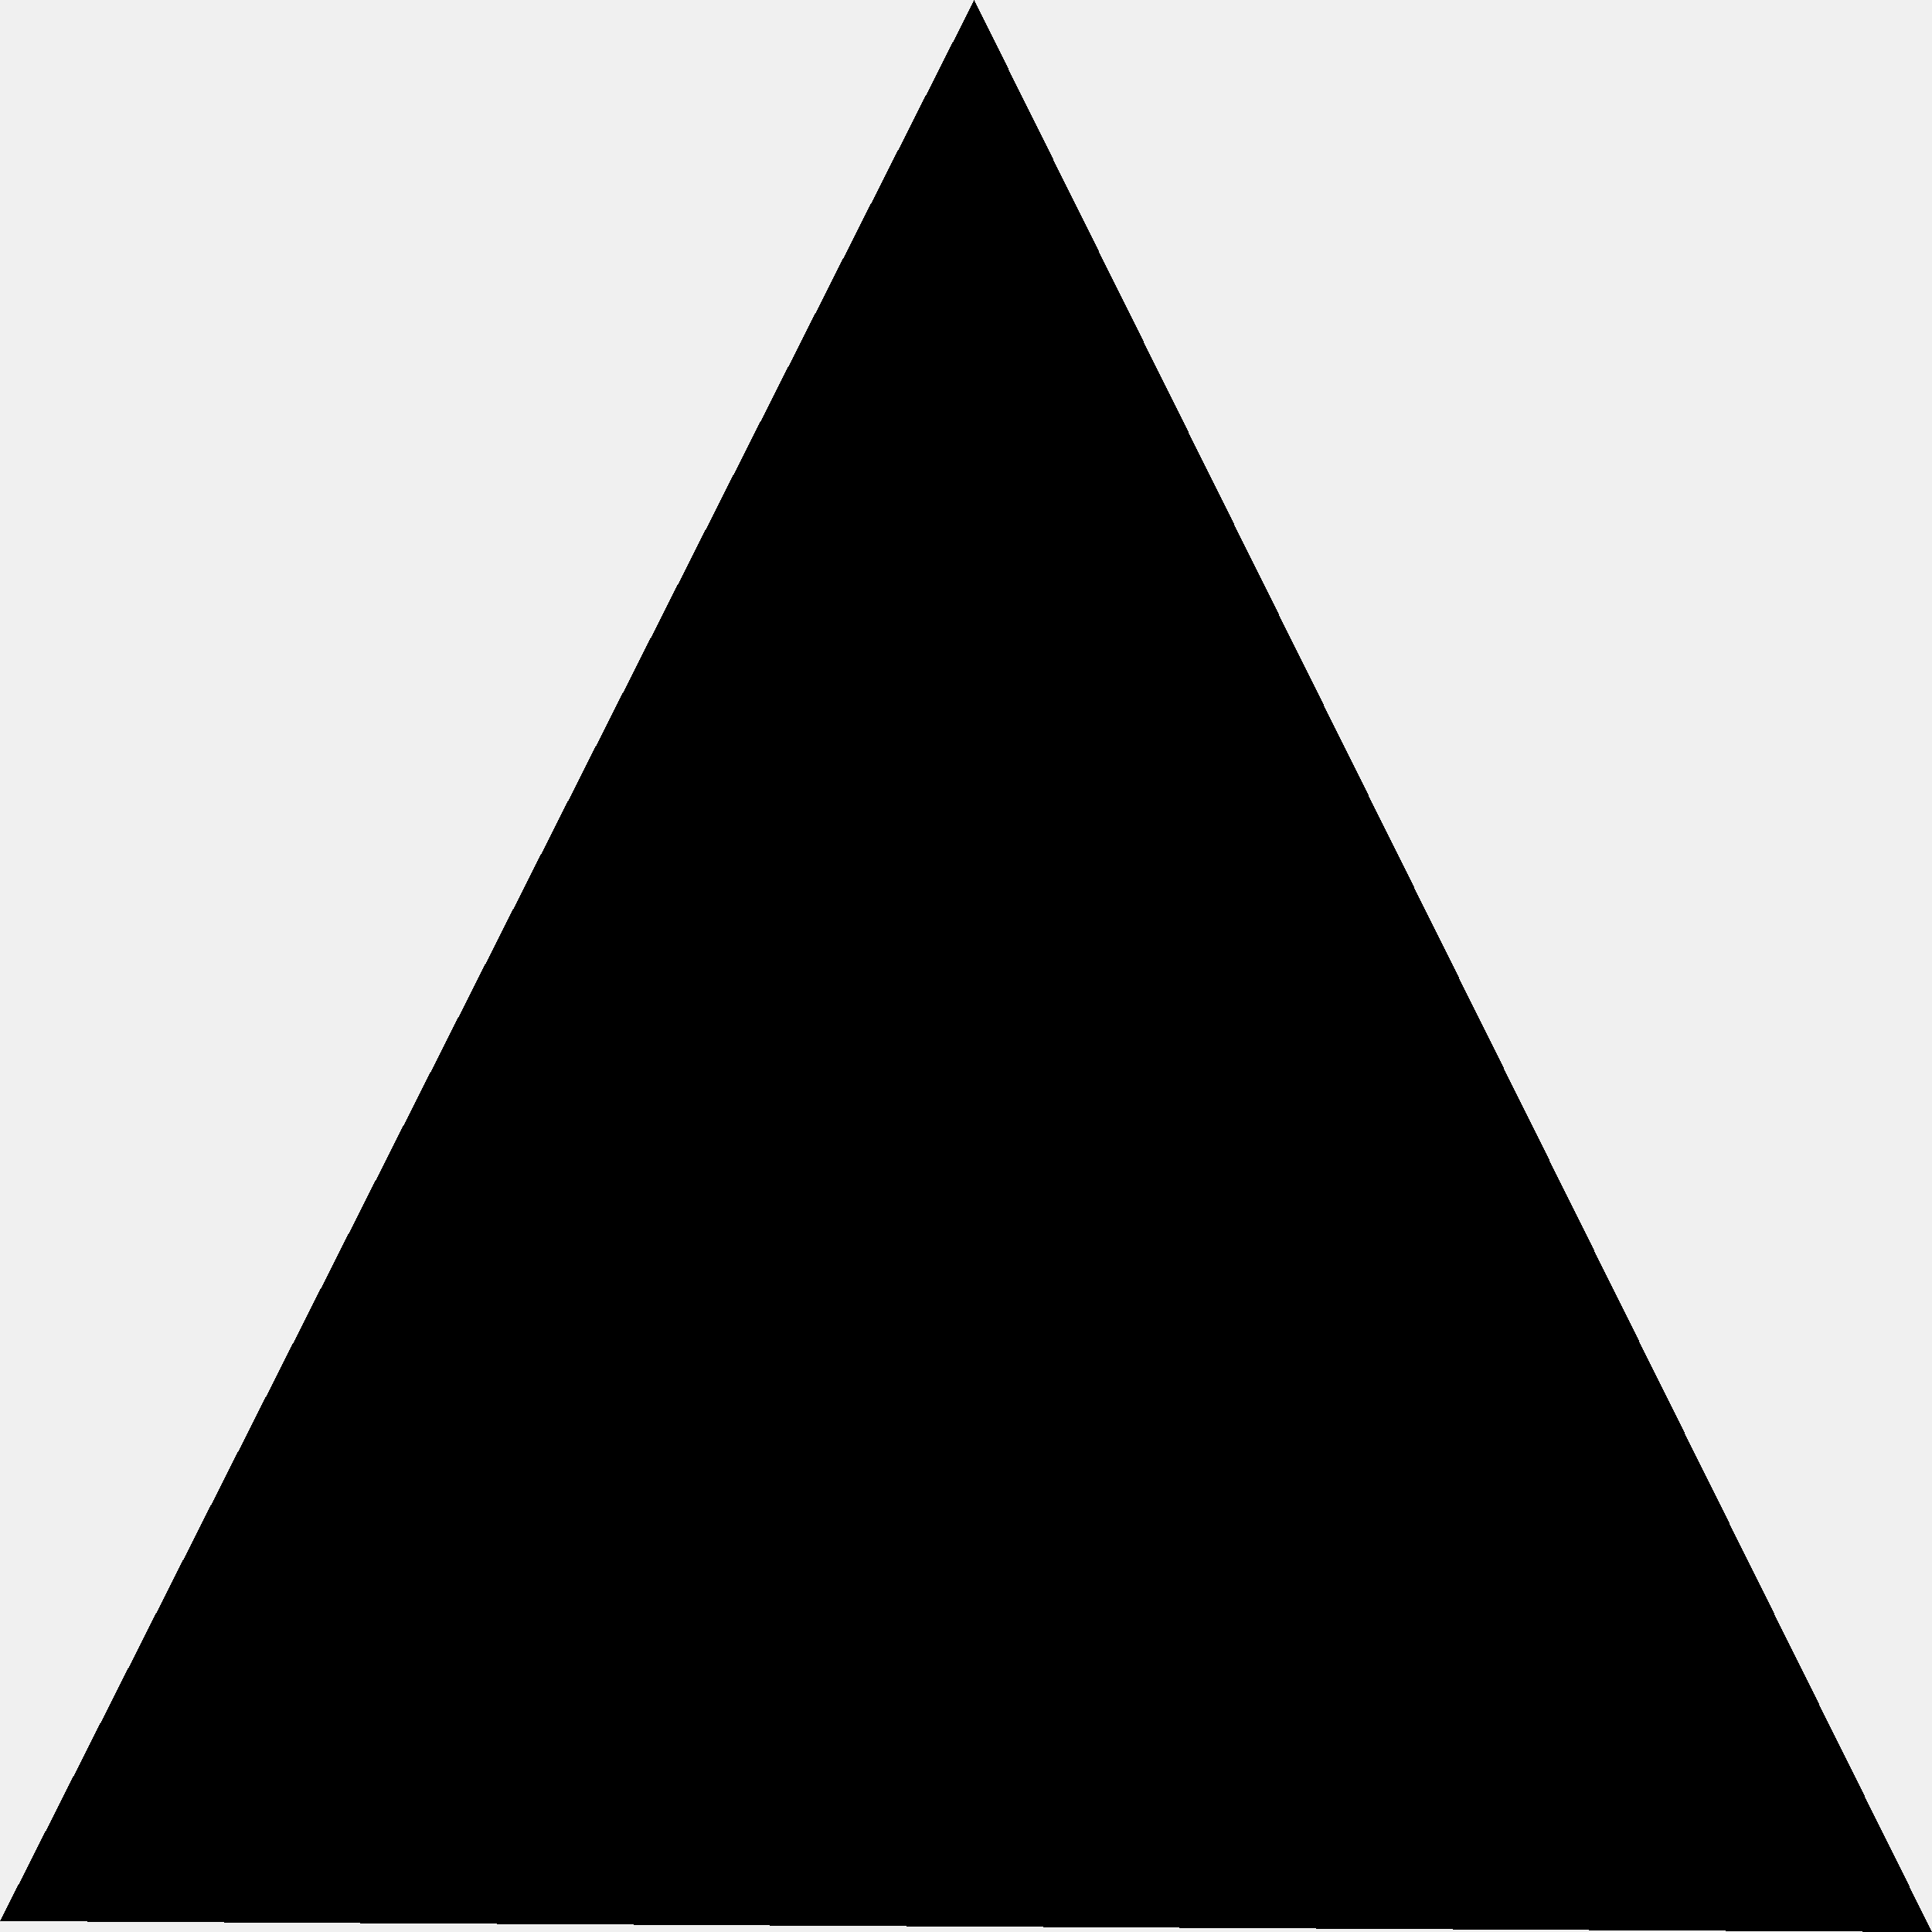
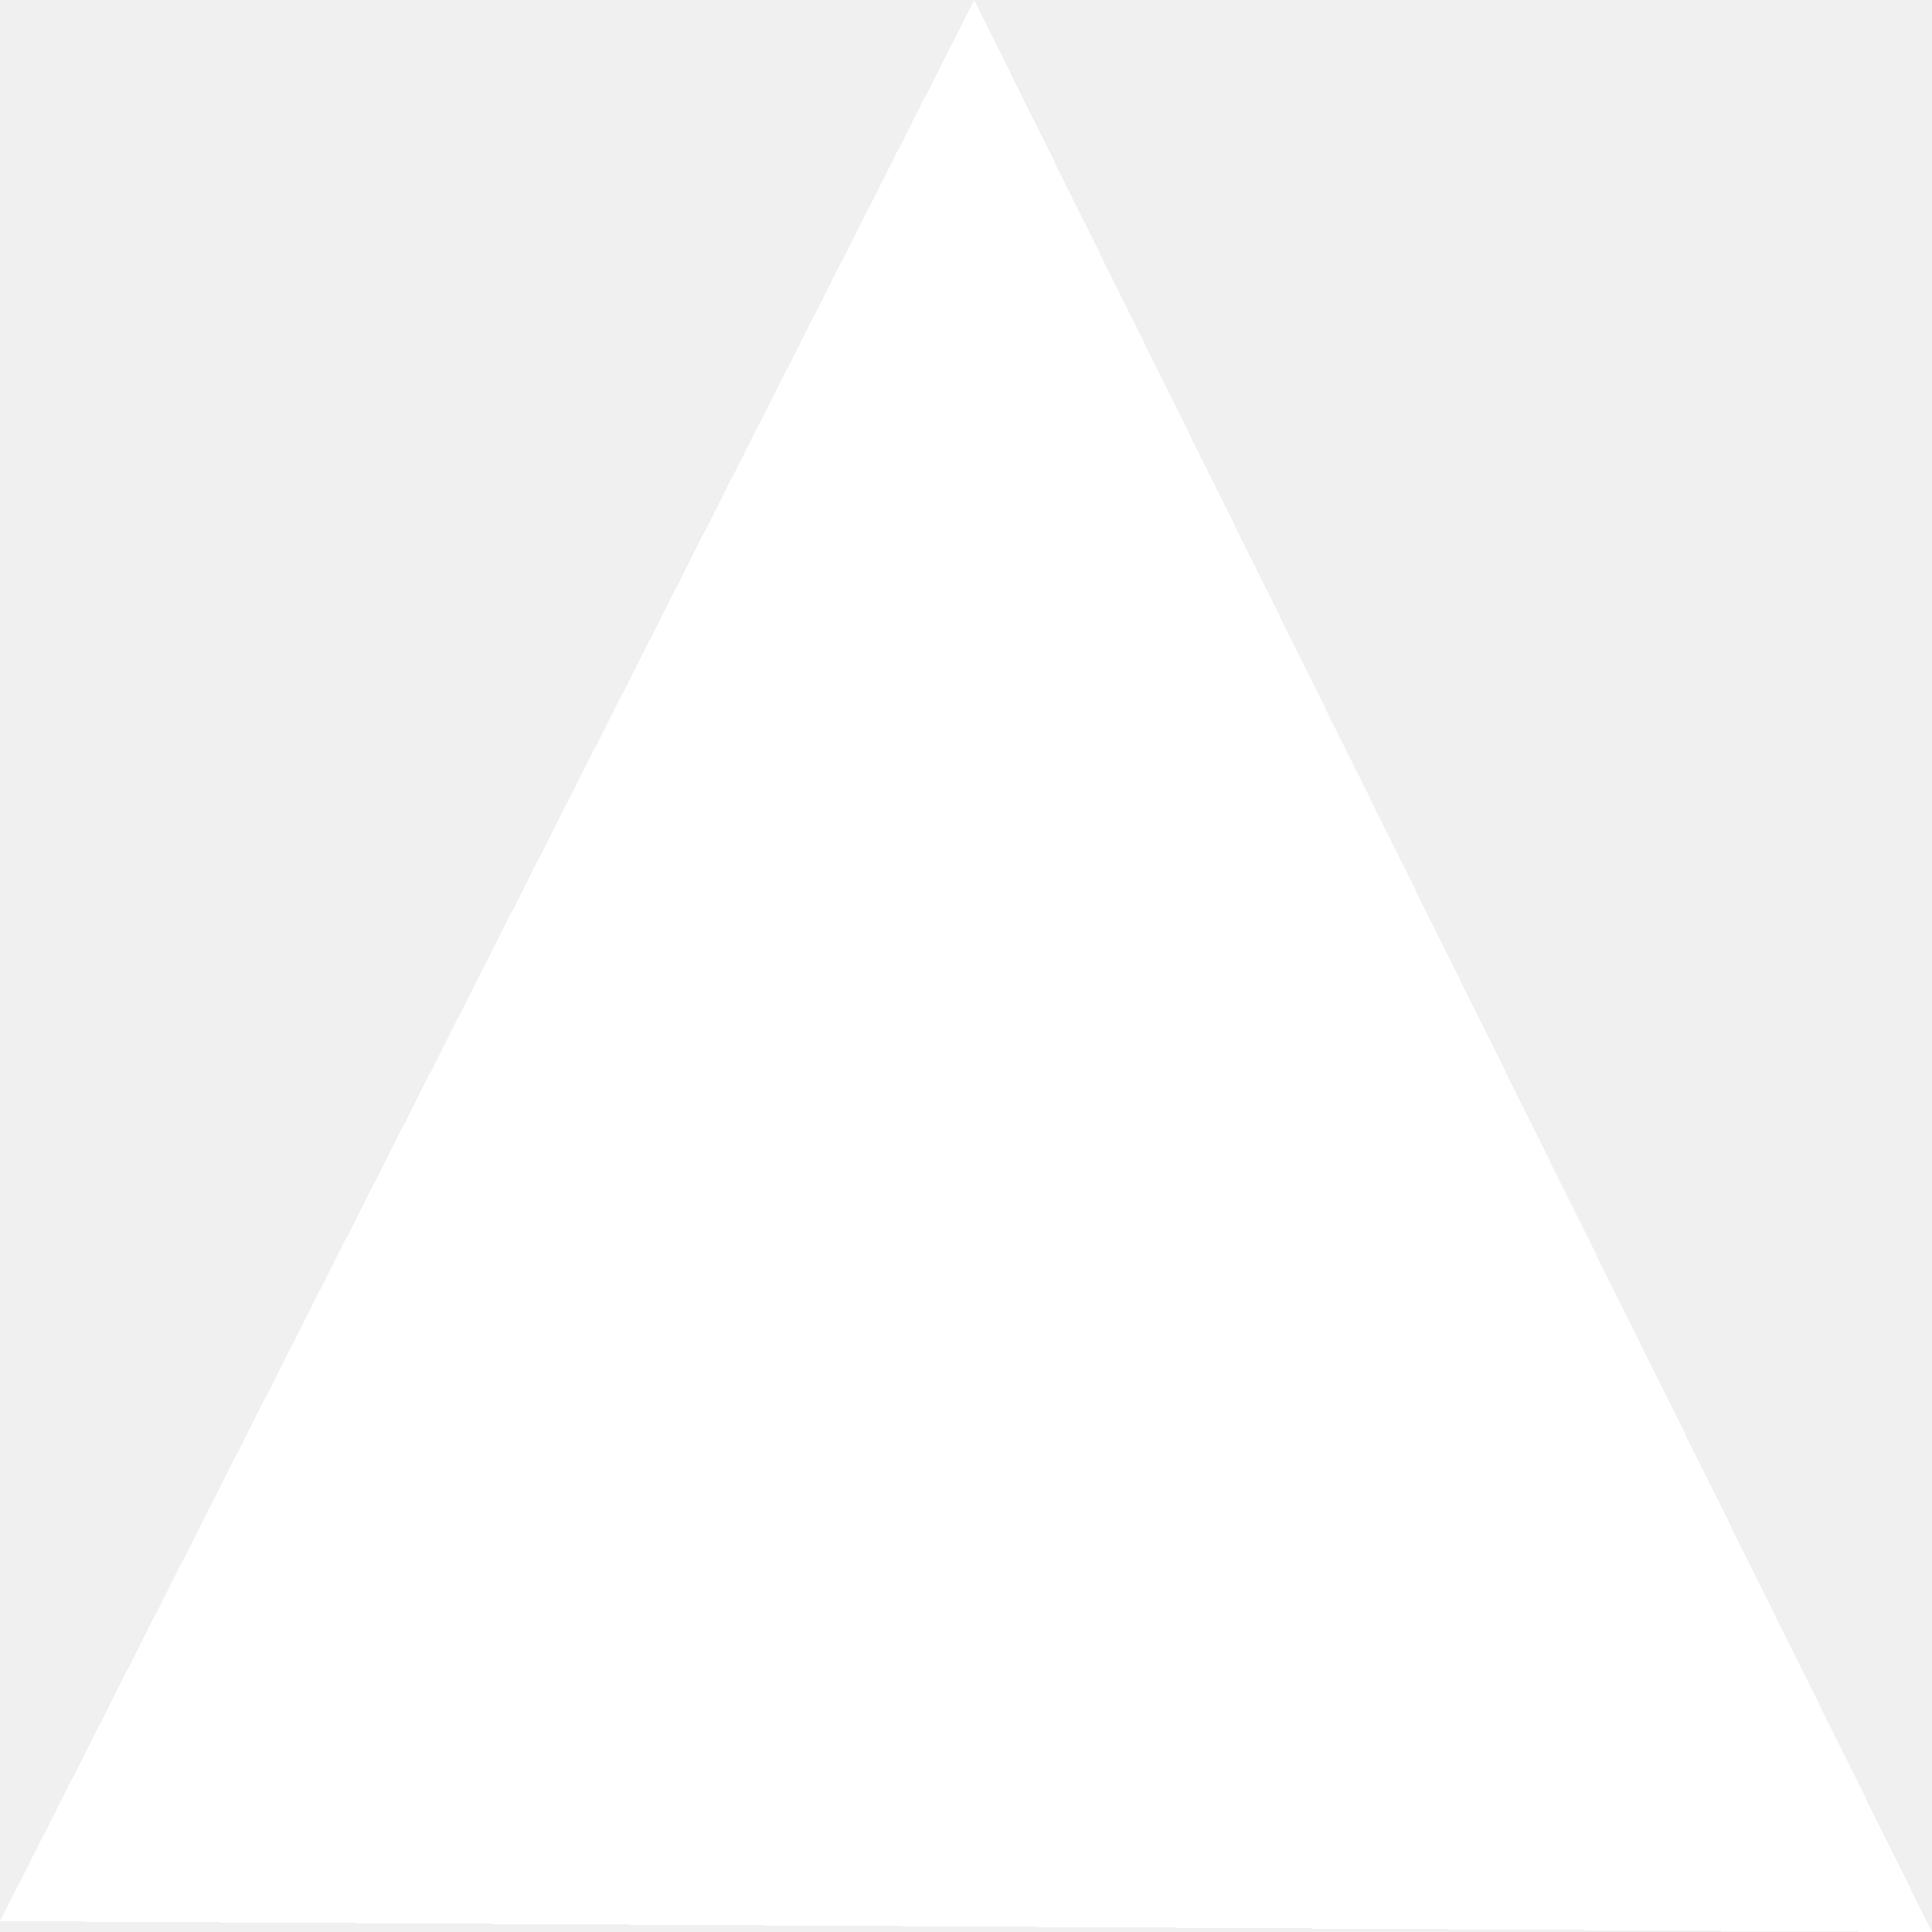
- <svg xmlns="http://www.w3.org/2000/svg" width="180" height="180" viewBox="0 0 47.625 47.625" version="1.1" id="svg141" shape-rendering="crispEdges">
+ <svg xmlns="http://www.w3.org/2000/svg" width="100" height="100" viewBox="0 0 26.458 26.458" version="1.1" id="svg141" shape-rendering="crispEdges">
  <defs id="defs138" />
  <g id="layer1">
-     <path style="fill:#000000" id="path237" d="M 49.033,101.75 102.974,9.373 156.005,102.276 Z" transform="matrix(0.4452132,0,0,0.5126331,-21.83028,-4.804902)" />
+     <path style="fill:#ffffff;fill-opacity:1" id="path237" d="M 49.033,101.75 102.974,9.373 156.005,102.276 Z" transform="matrix(0.2473407,0,0,0.2847962,-12.12793,-2.66939)" />
  </g>
</svg>
